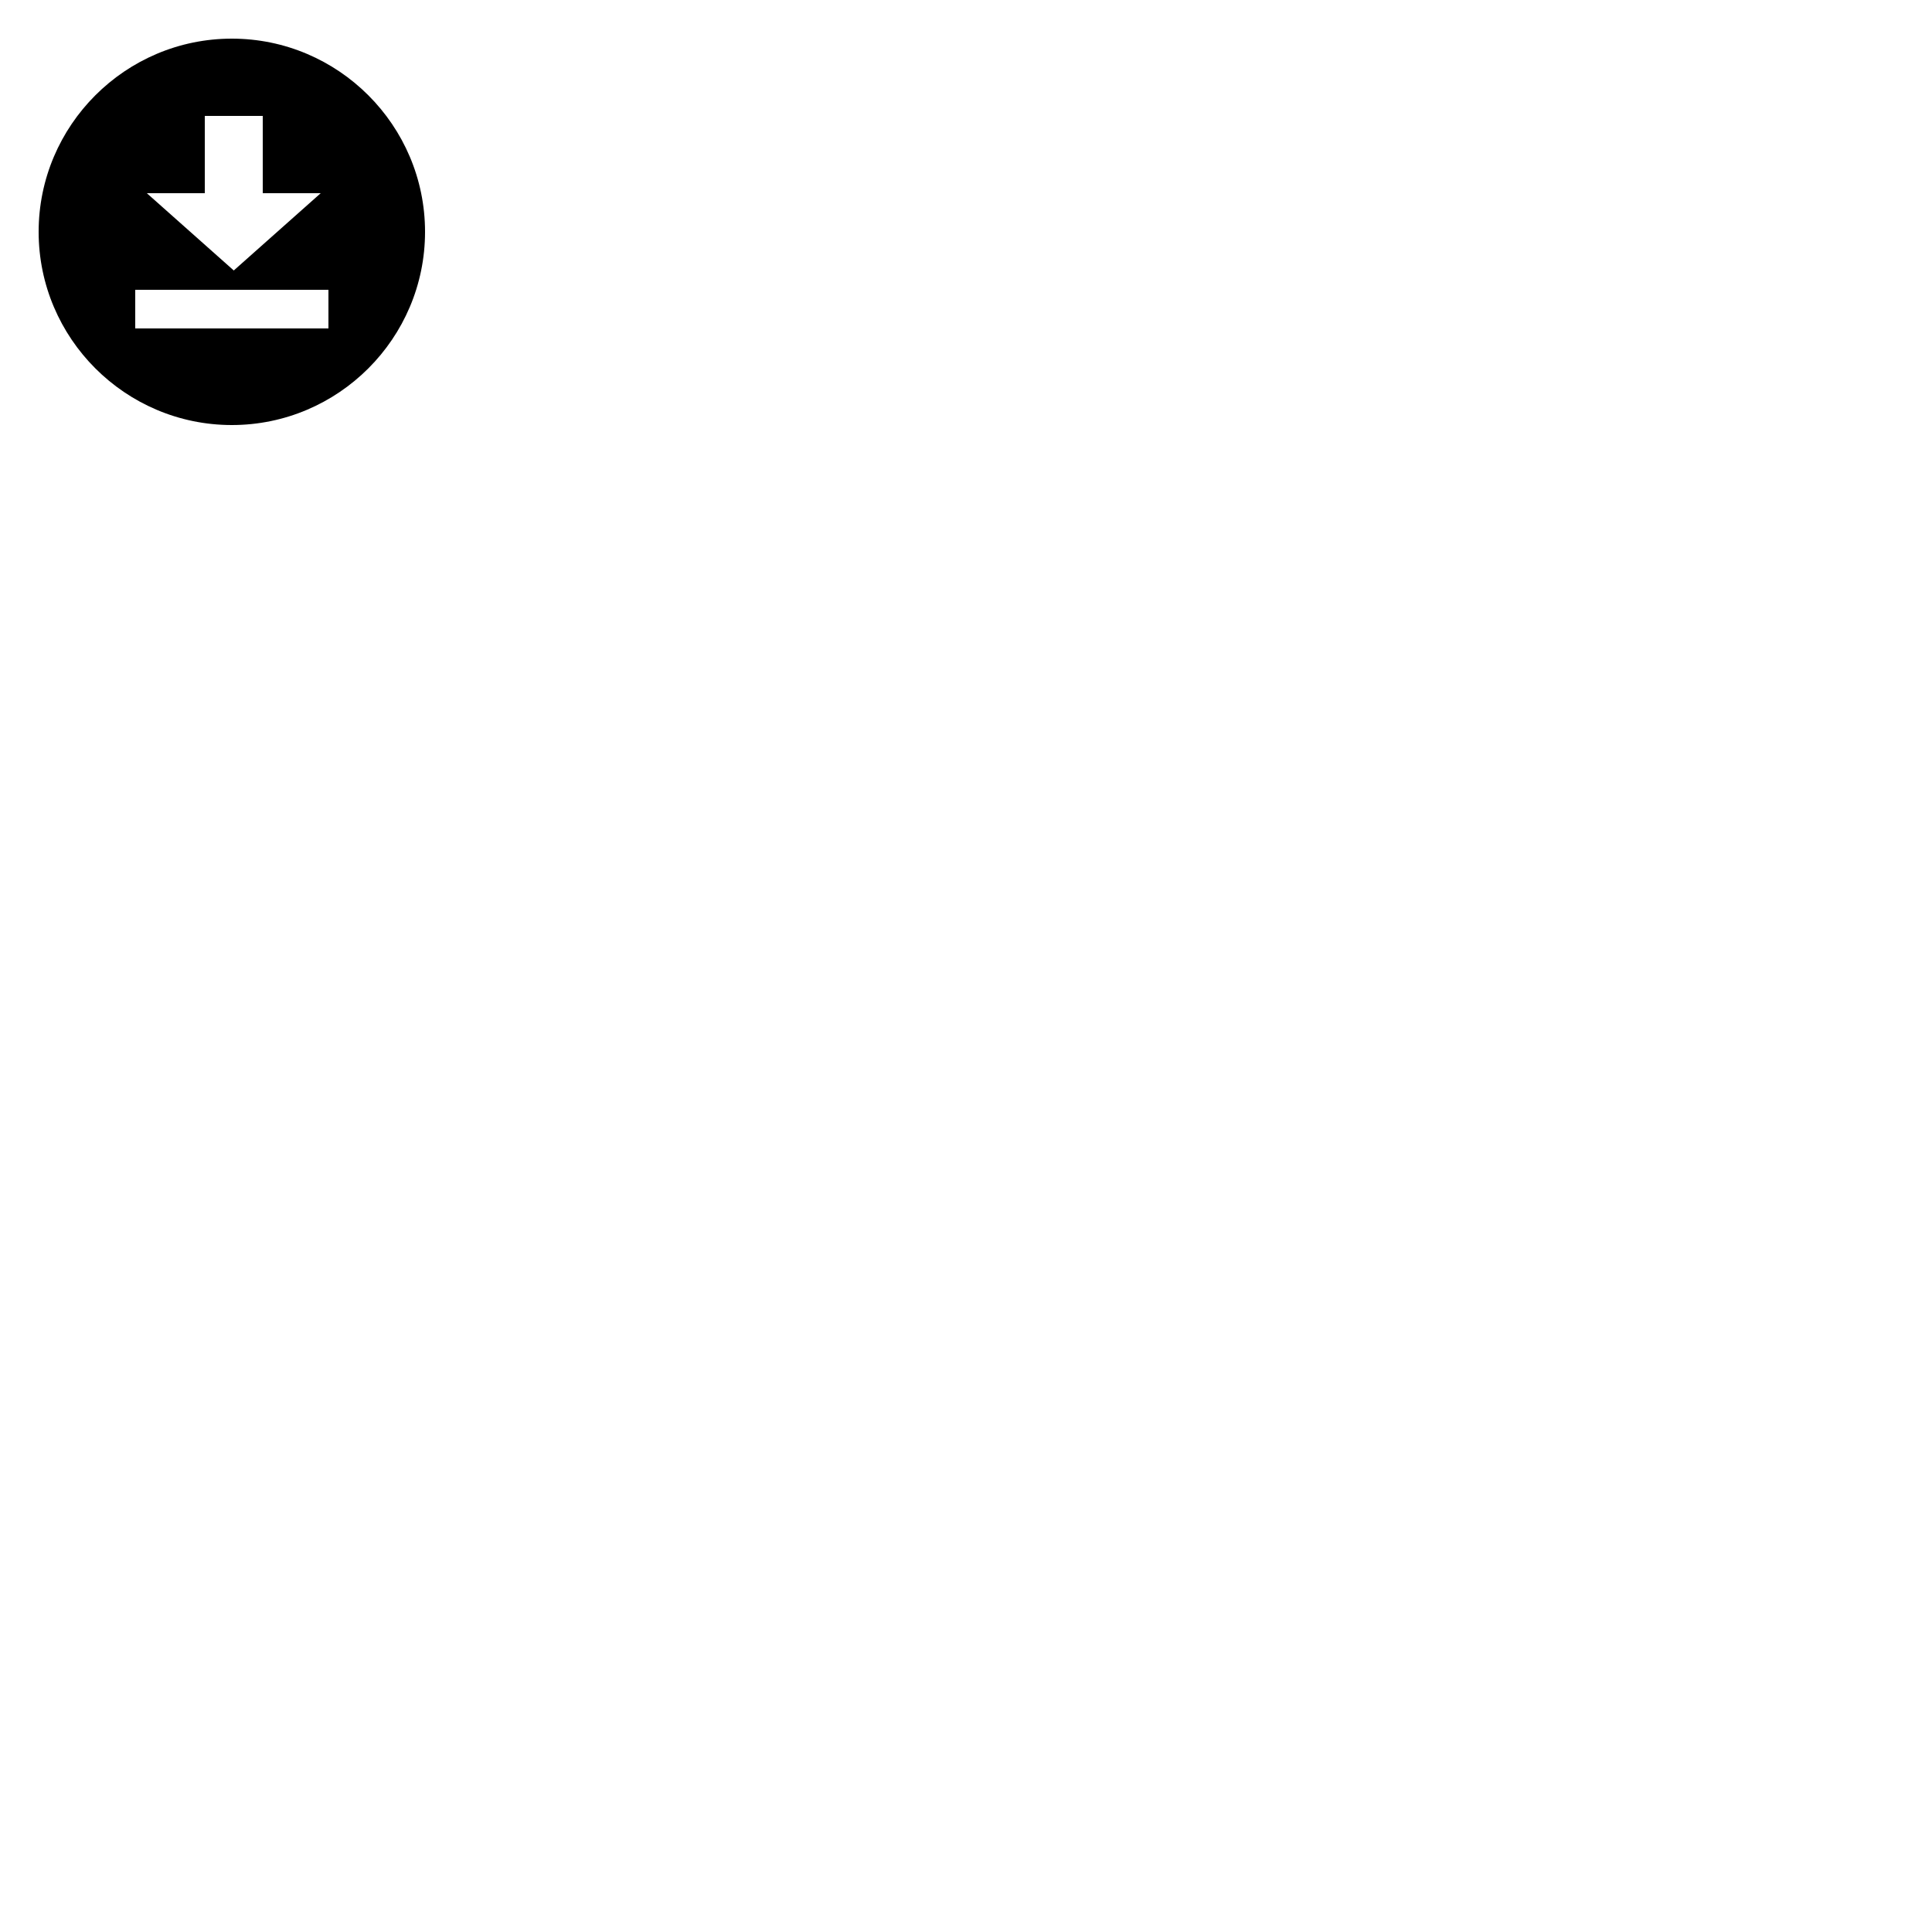
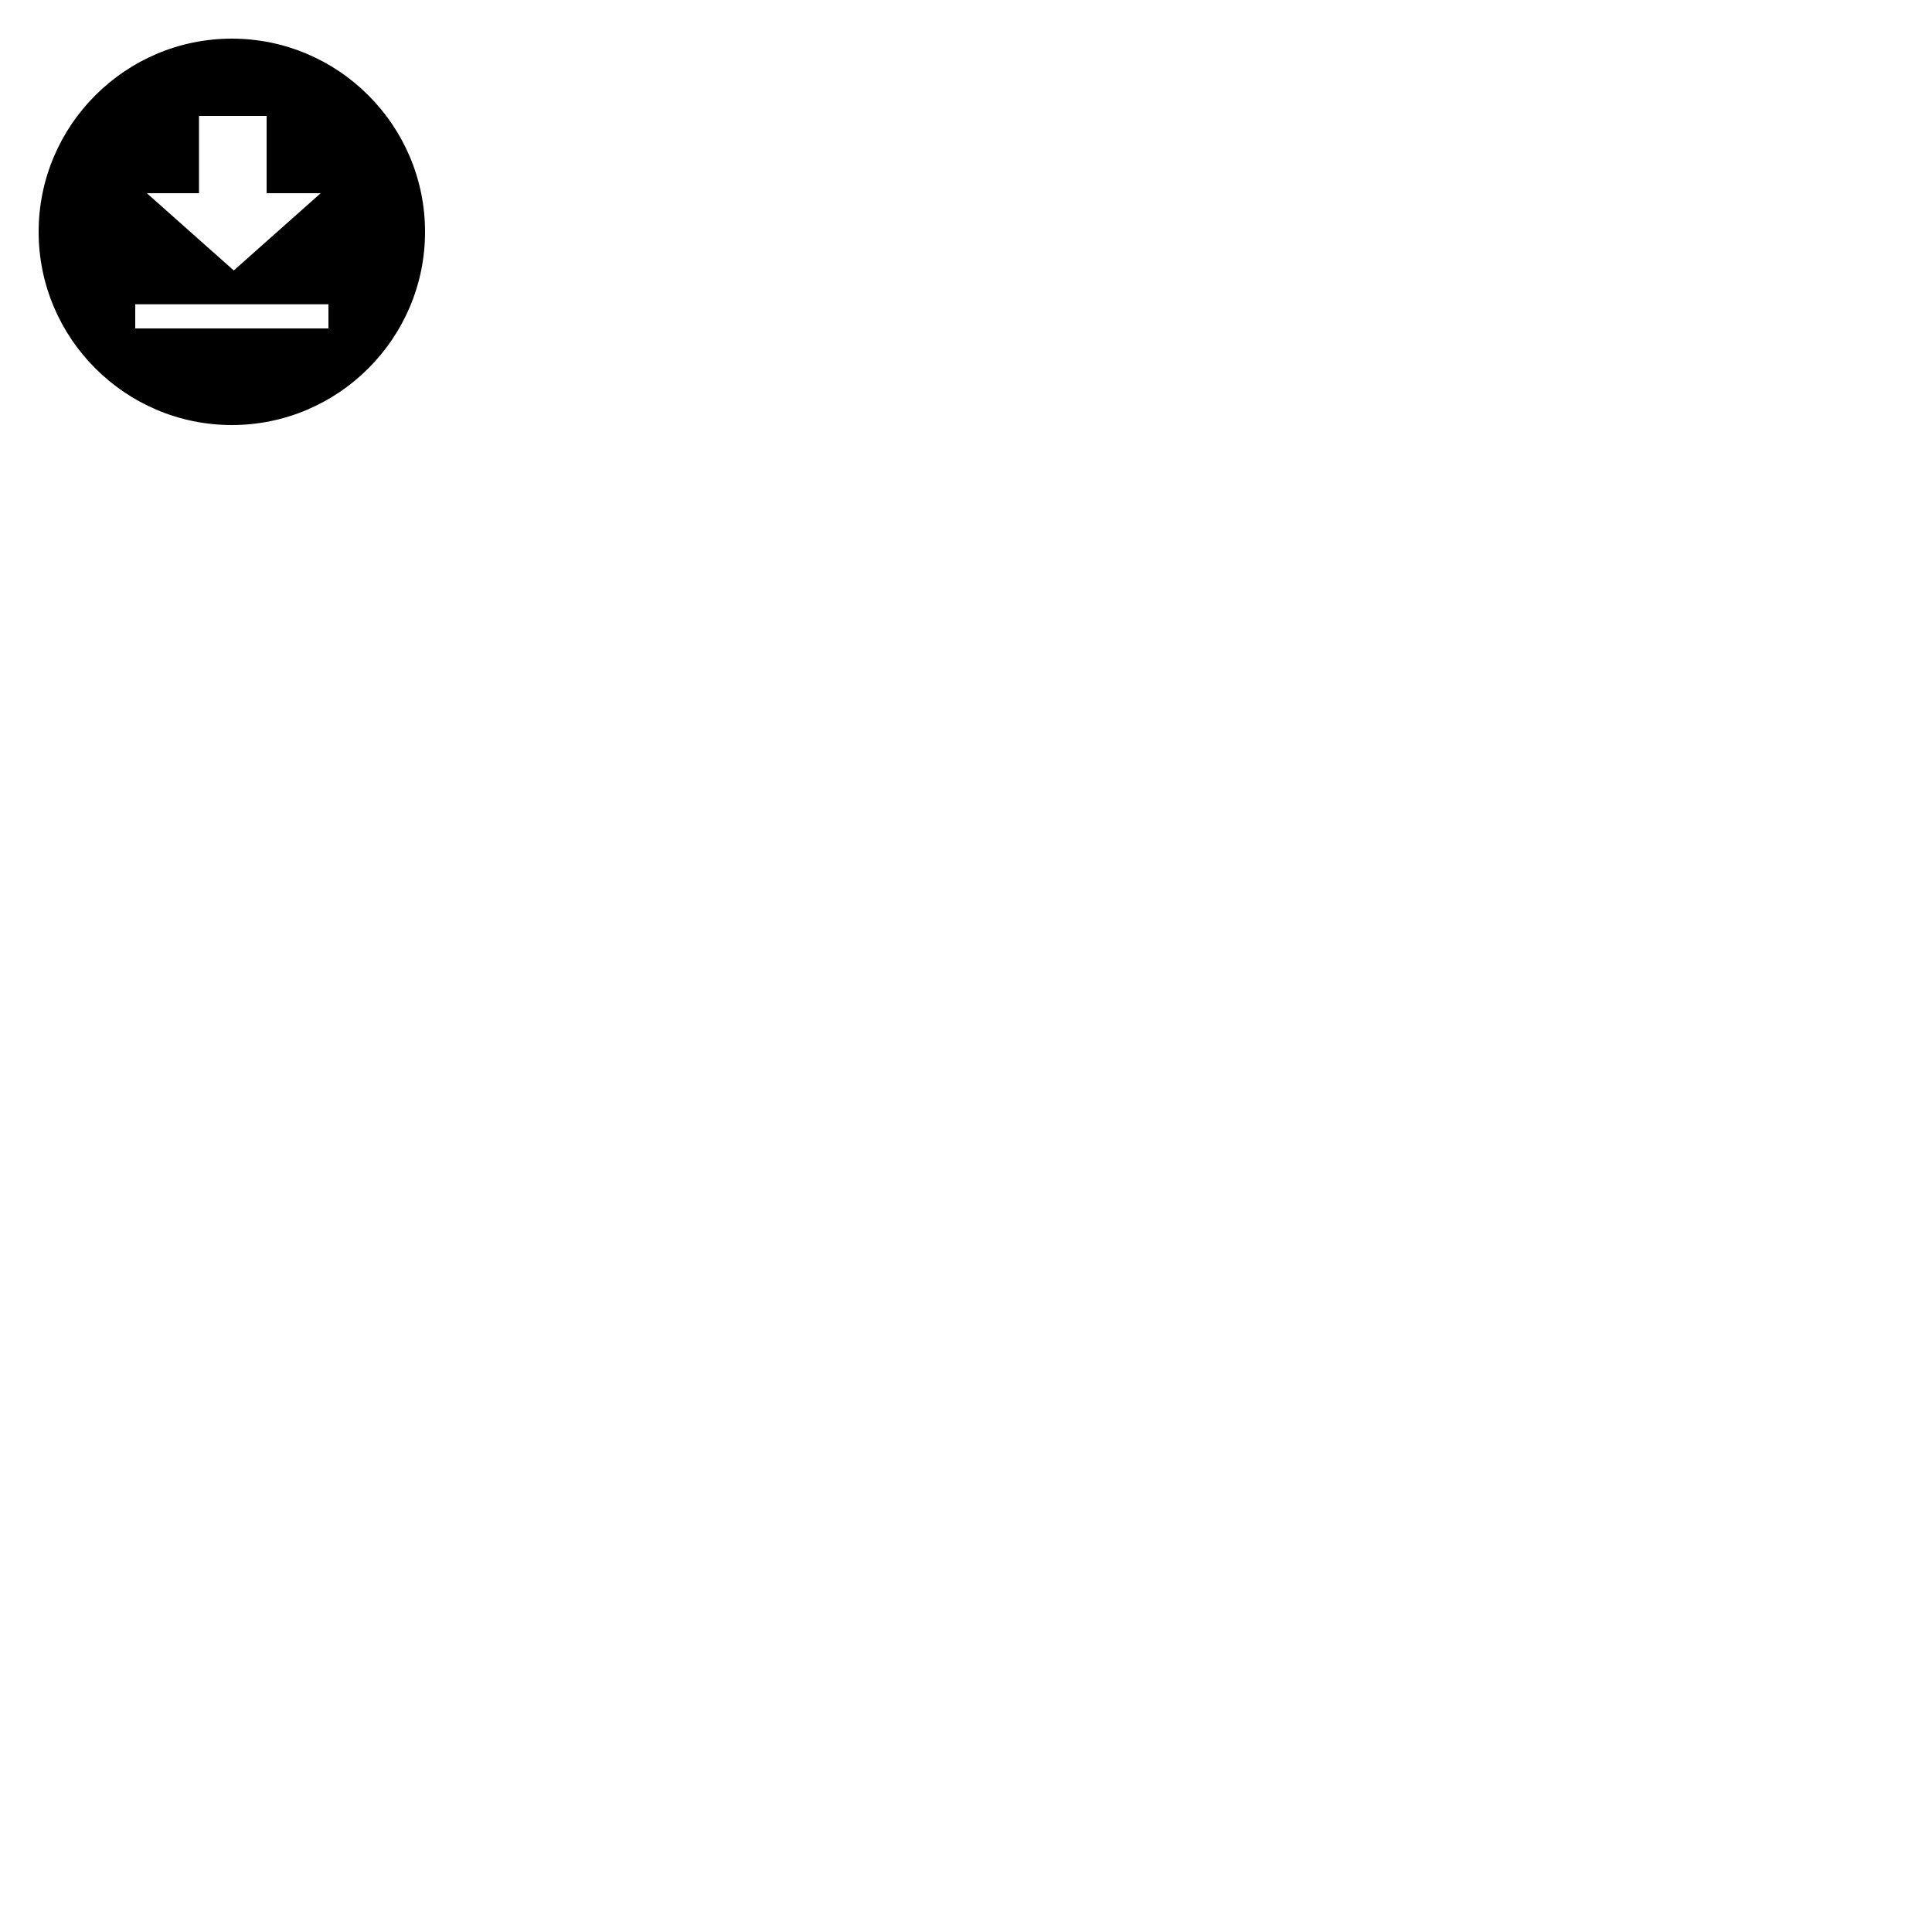
<svg xmlns="http://www.w3.org/2000/svg" viewBox="0 0 100 100">
-   <path d="M12,2 C6.49,2,2,6.49,2,12 s4.49,10,10,10 s10,-4.49,10,-10 S17.51,2,12,2 m-1.4,8 V6 h3 v4 h3 l-4.5,4 l-4.5,-4 h3 m6,7 H7 v-2 h10 v2 Z" />
+   <path d="M12,2 C6.49,2,2,6.49,2,12 s4.49,10,10,10 s10,-4.49,10,-10 S17.51,2,12,2 m-1.7,8 V6 h3.5 v4 h2.8 l-4.5,4 l-4.5,-4 h3.5 m6,7 H7 v-1.25 h10 v1.25 Z" />
</svg>
